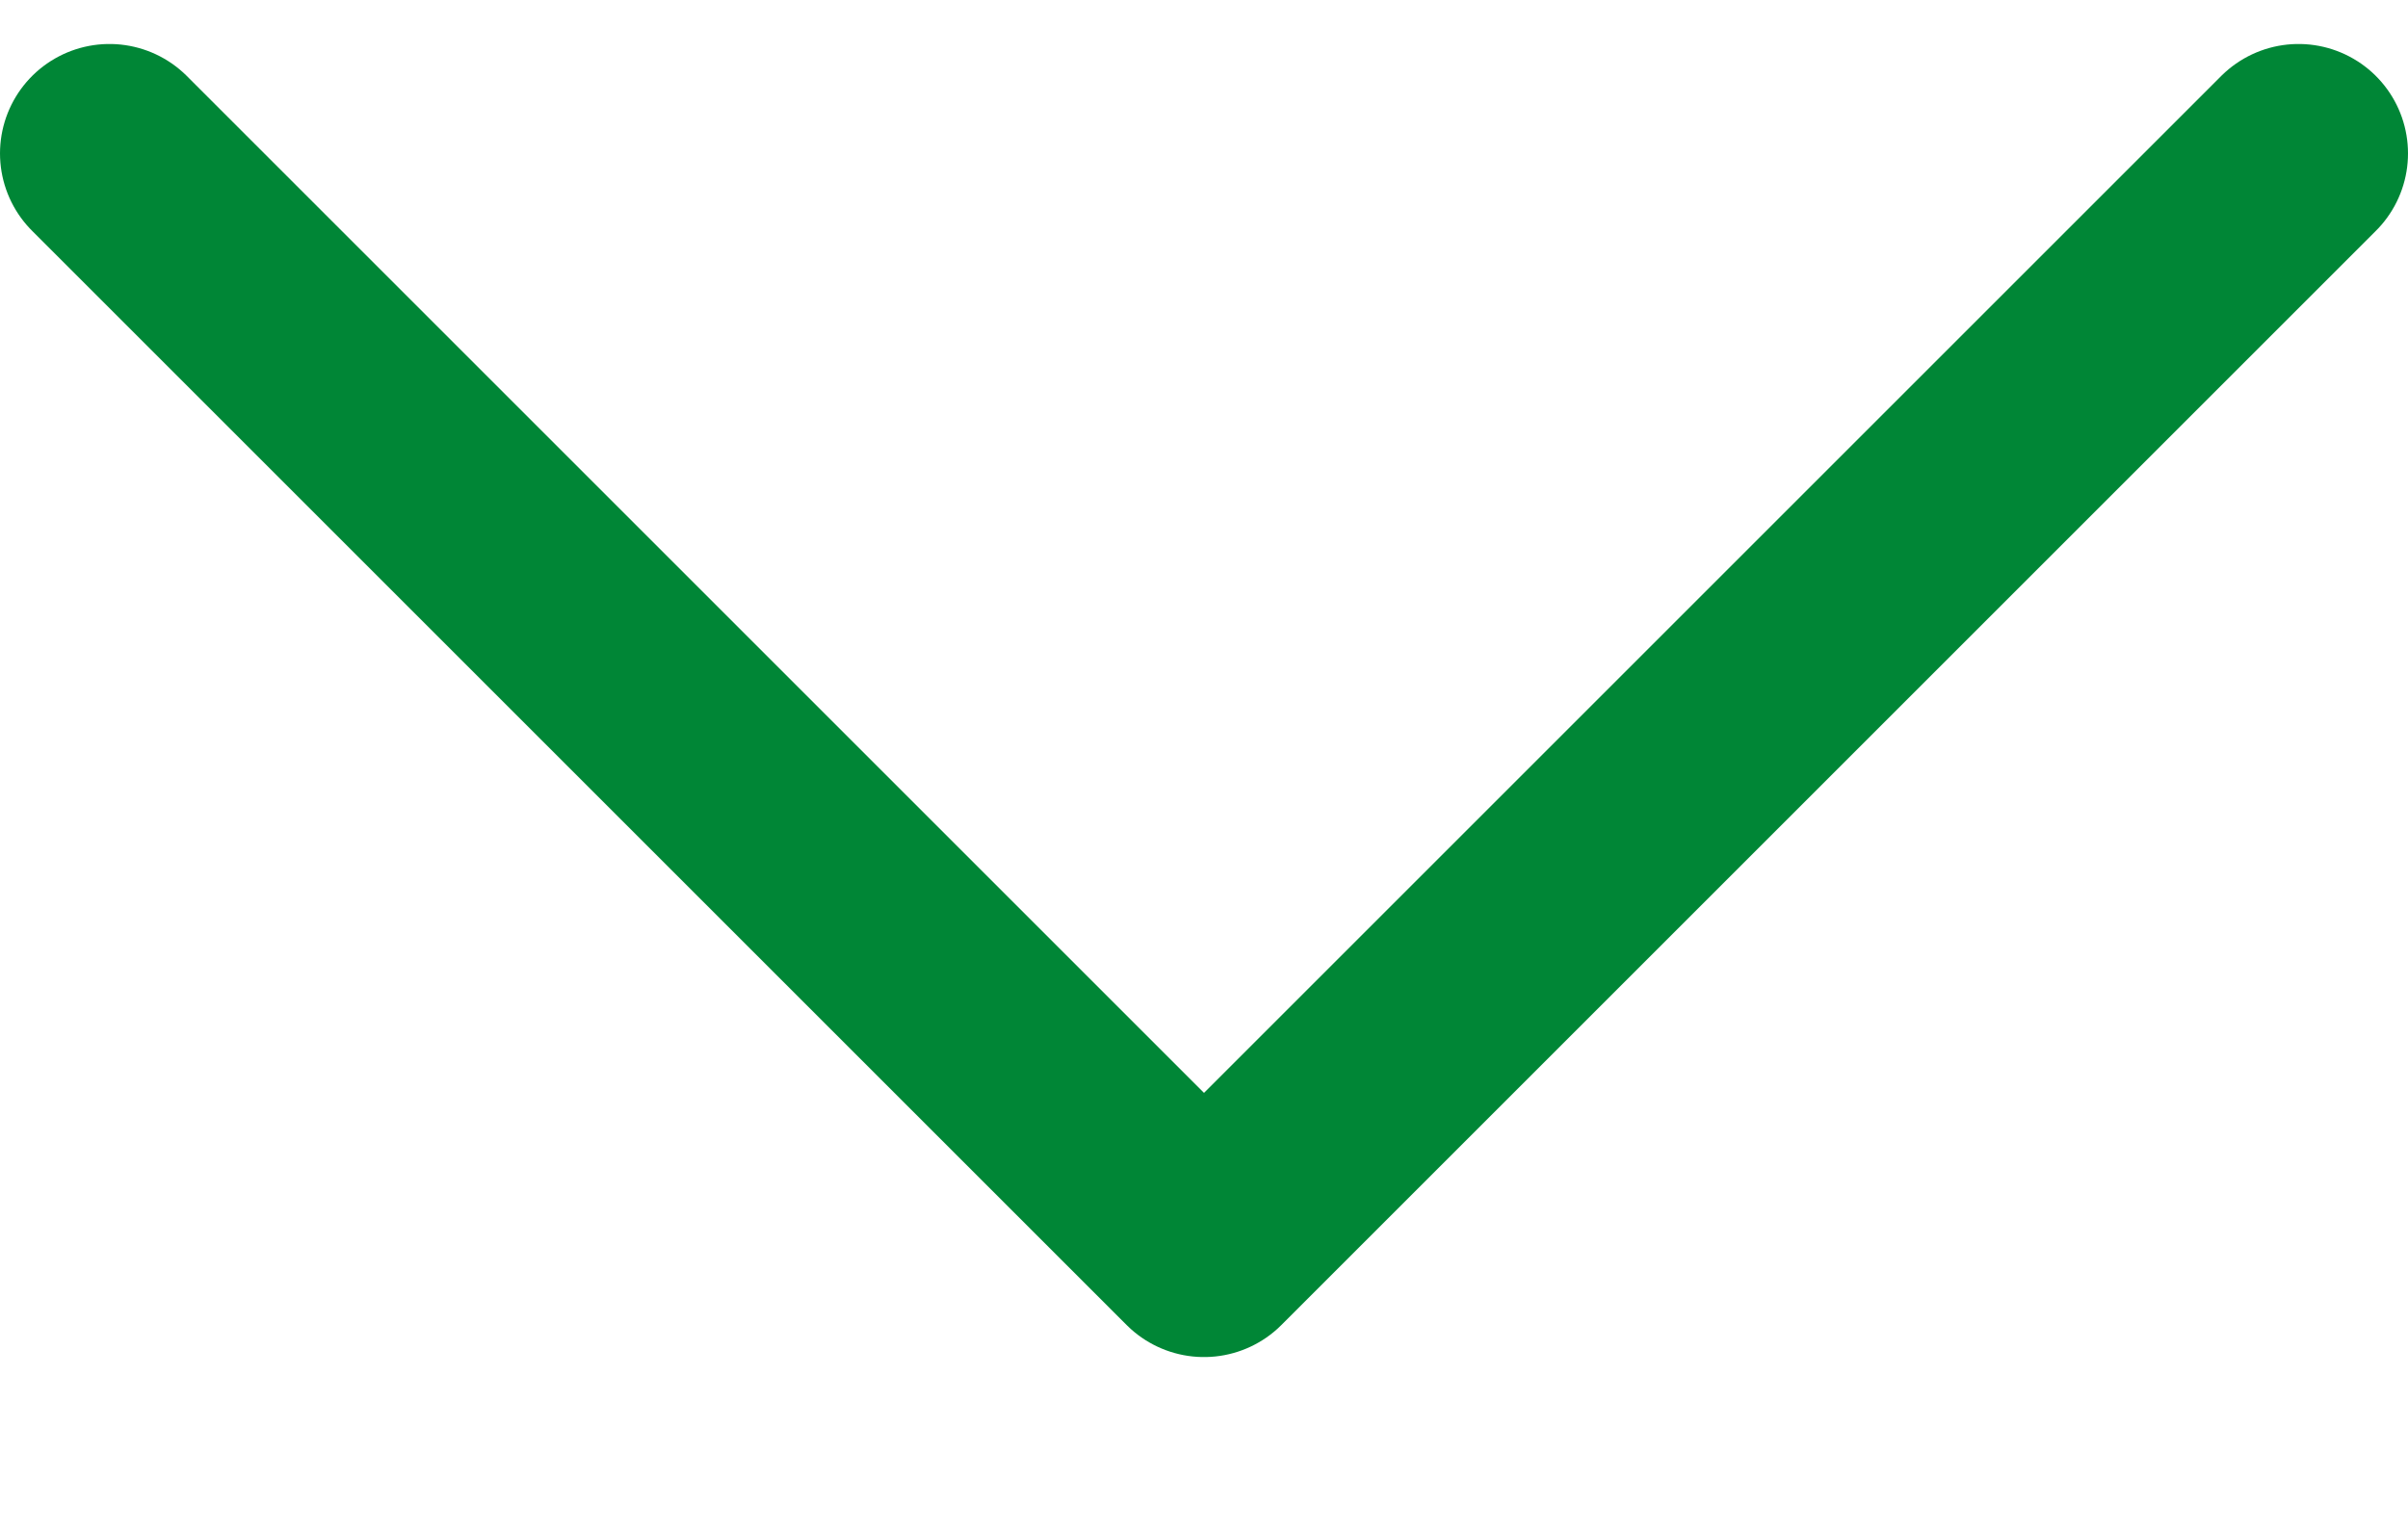
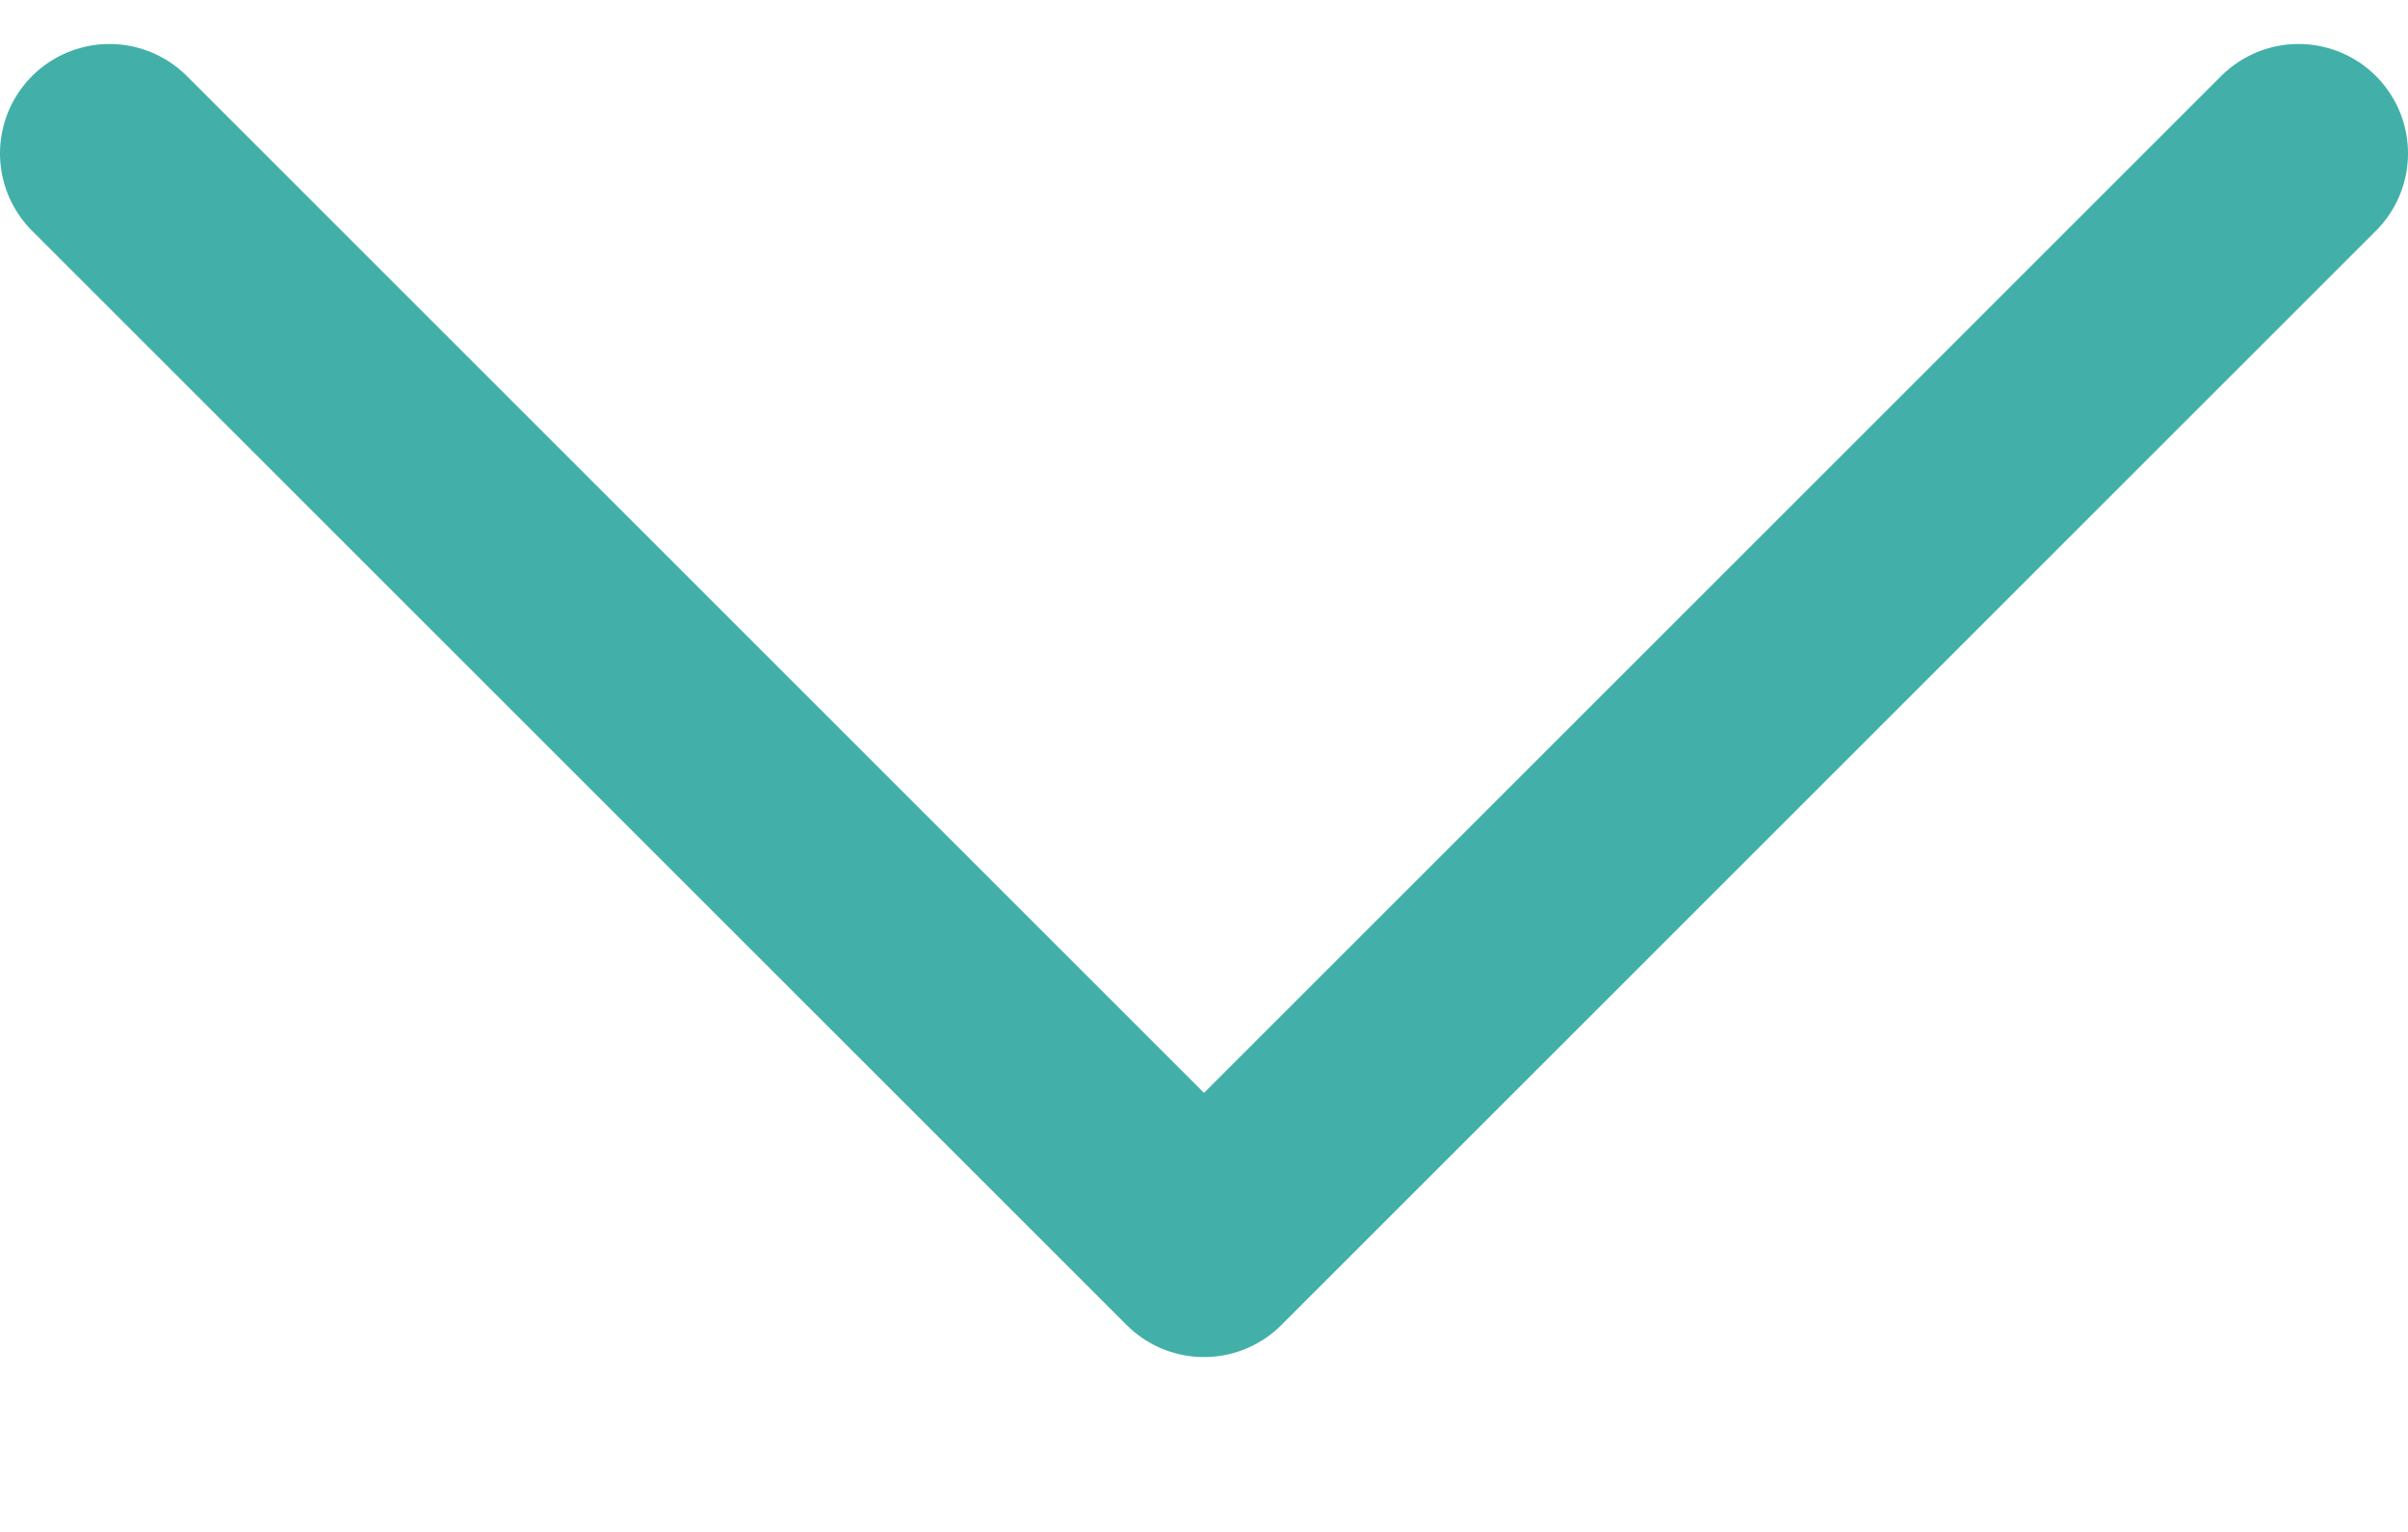
<svg xmlns="http://www.w3.org/2000/svg" width="11" height="7" viewBox="0 0 11 7" fill="none">
-   <path d="M10.5 0.701L5.5 5.701L0.5 0.701" stroke="#008636" stroke-linecap="round" stroke-linejoin="round" />
+   <path d="M10.5 0.701L5.5 5.701L0.5 0.701" stroke="#42B0A8" stroke-linecap="round" stroke-linejoin="round" />
</svg>
